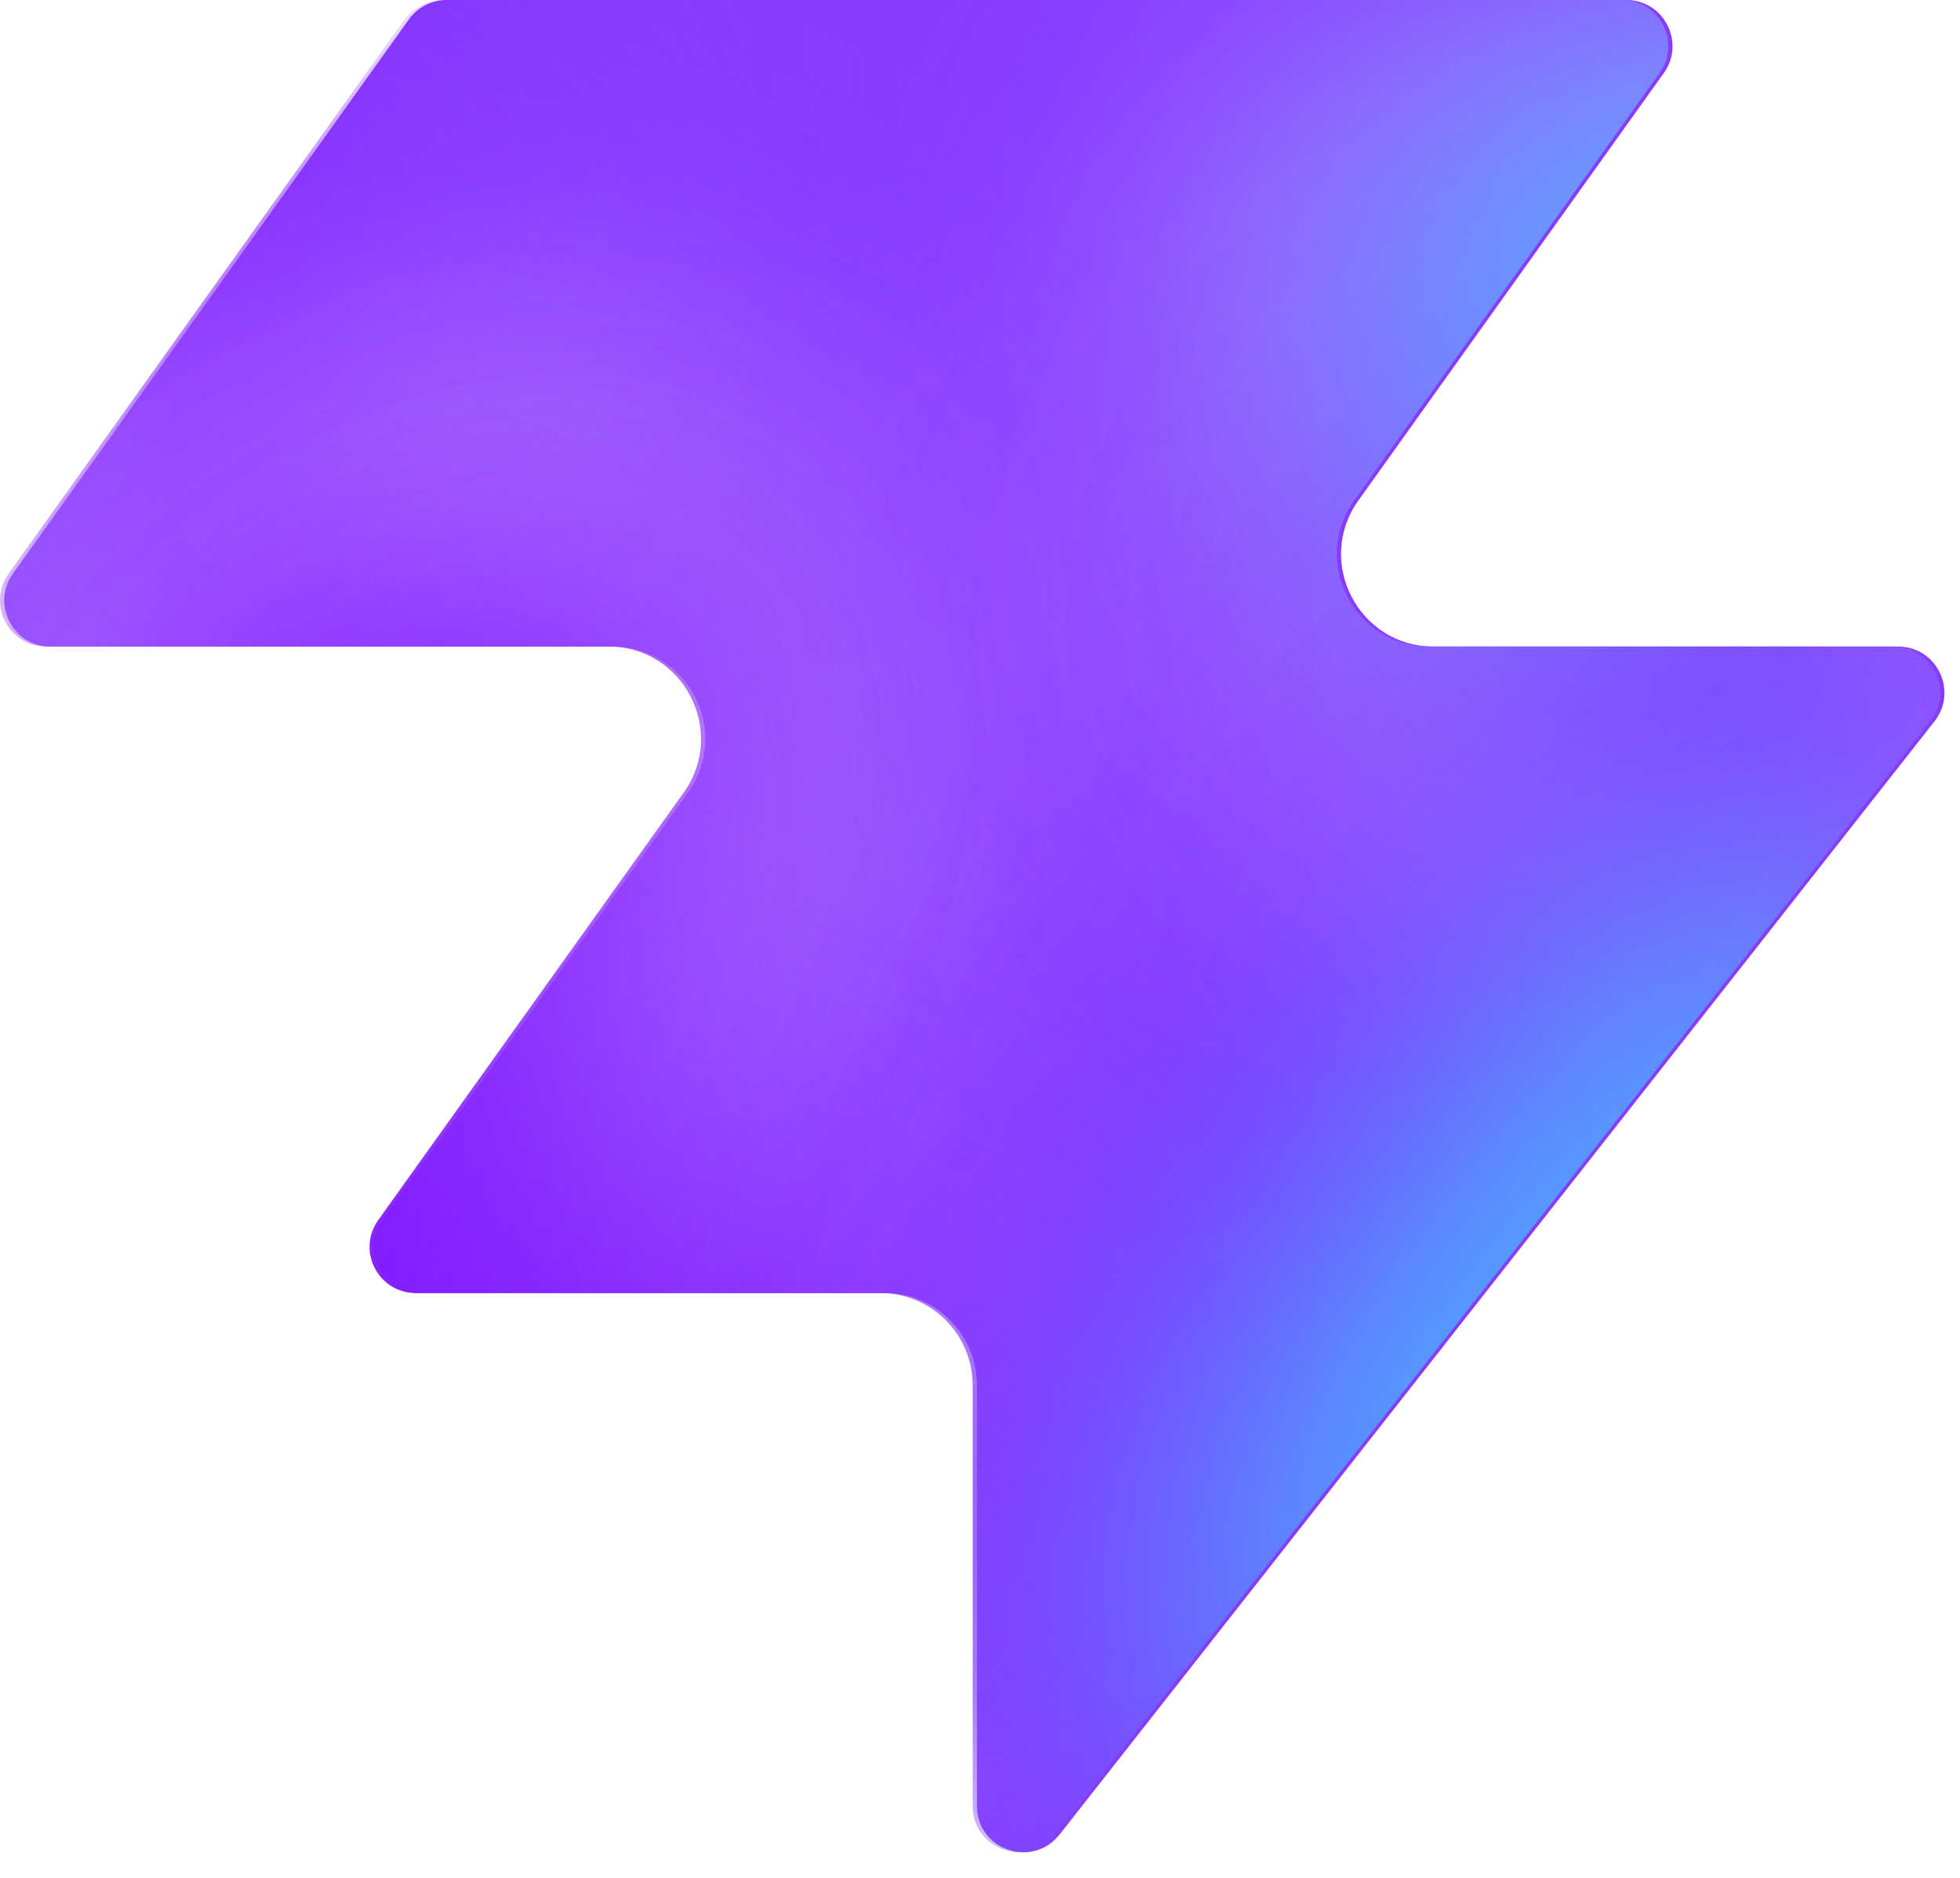
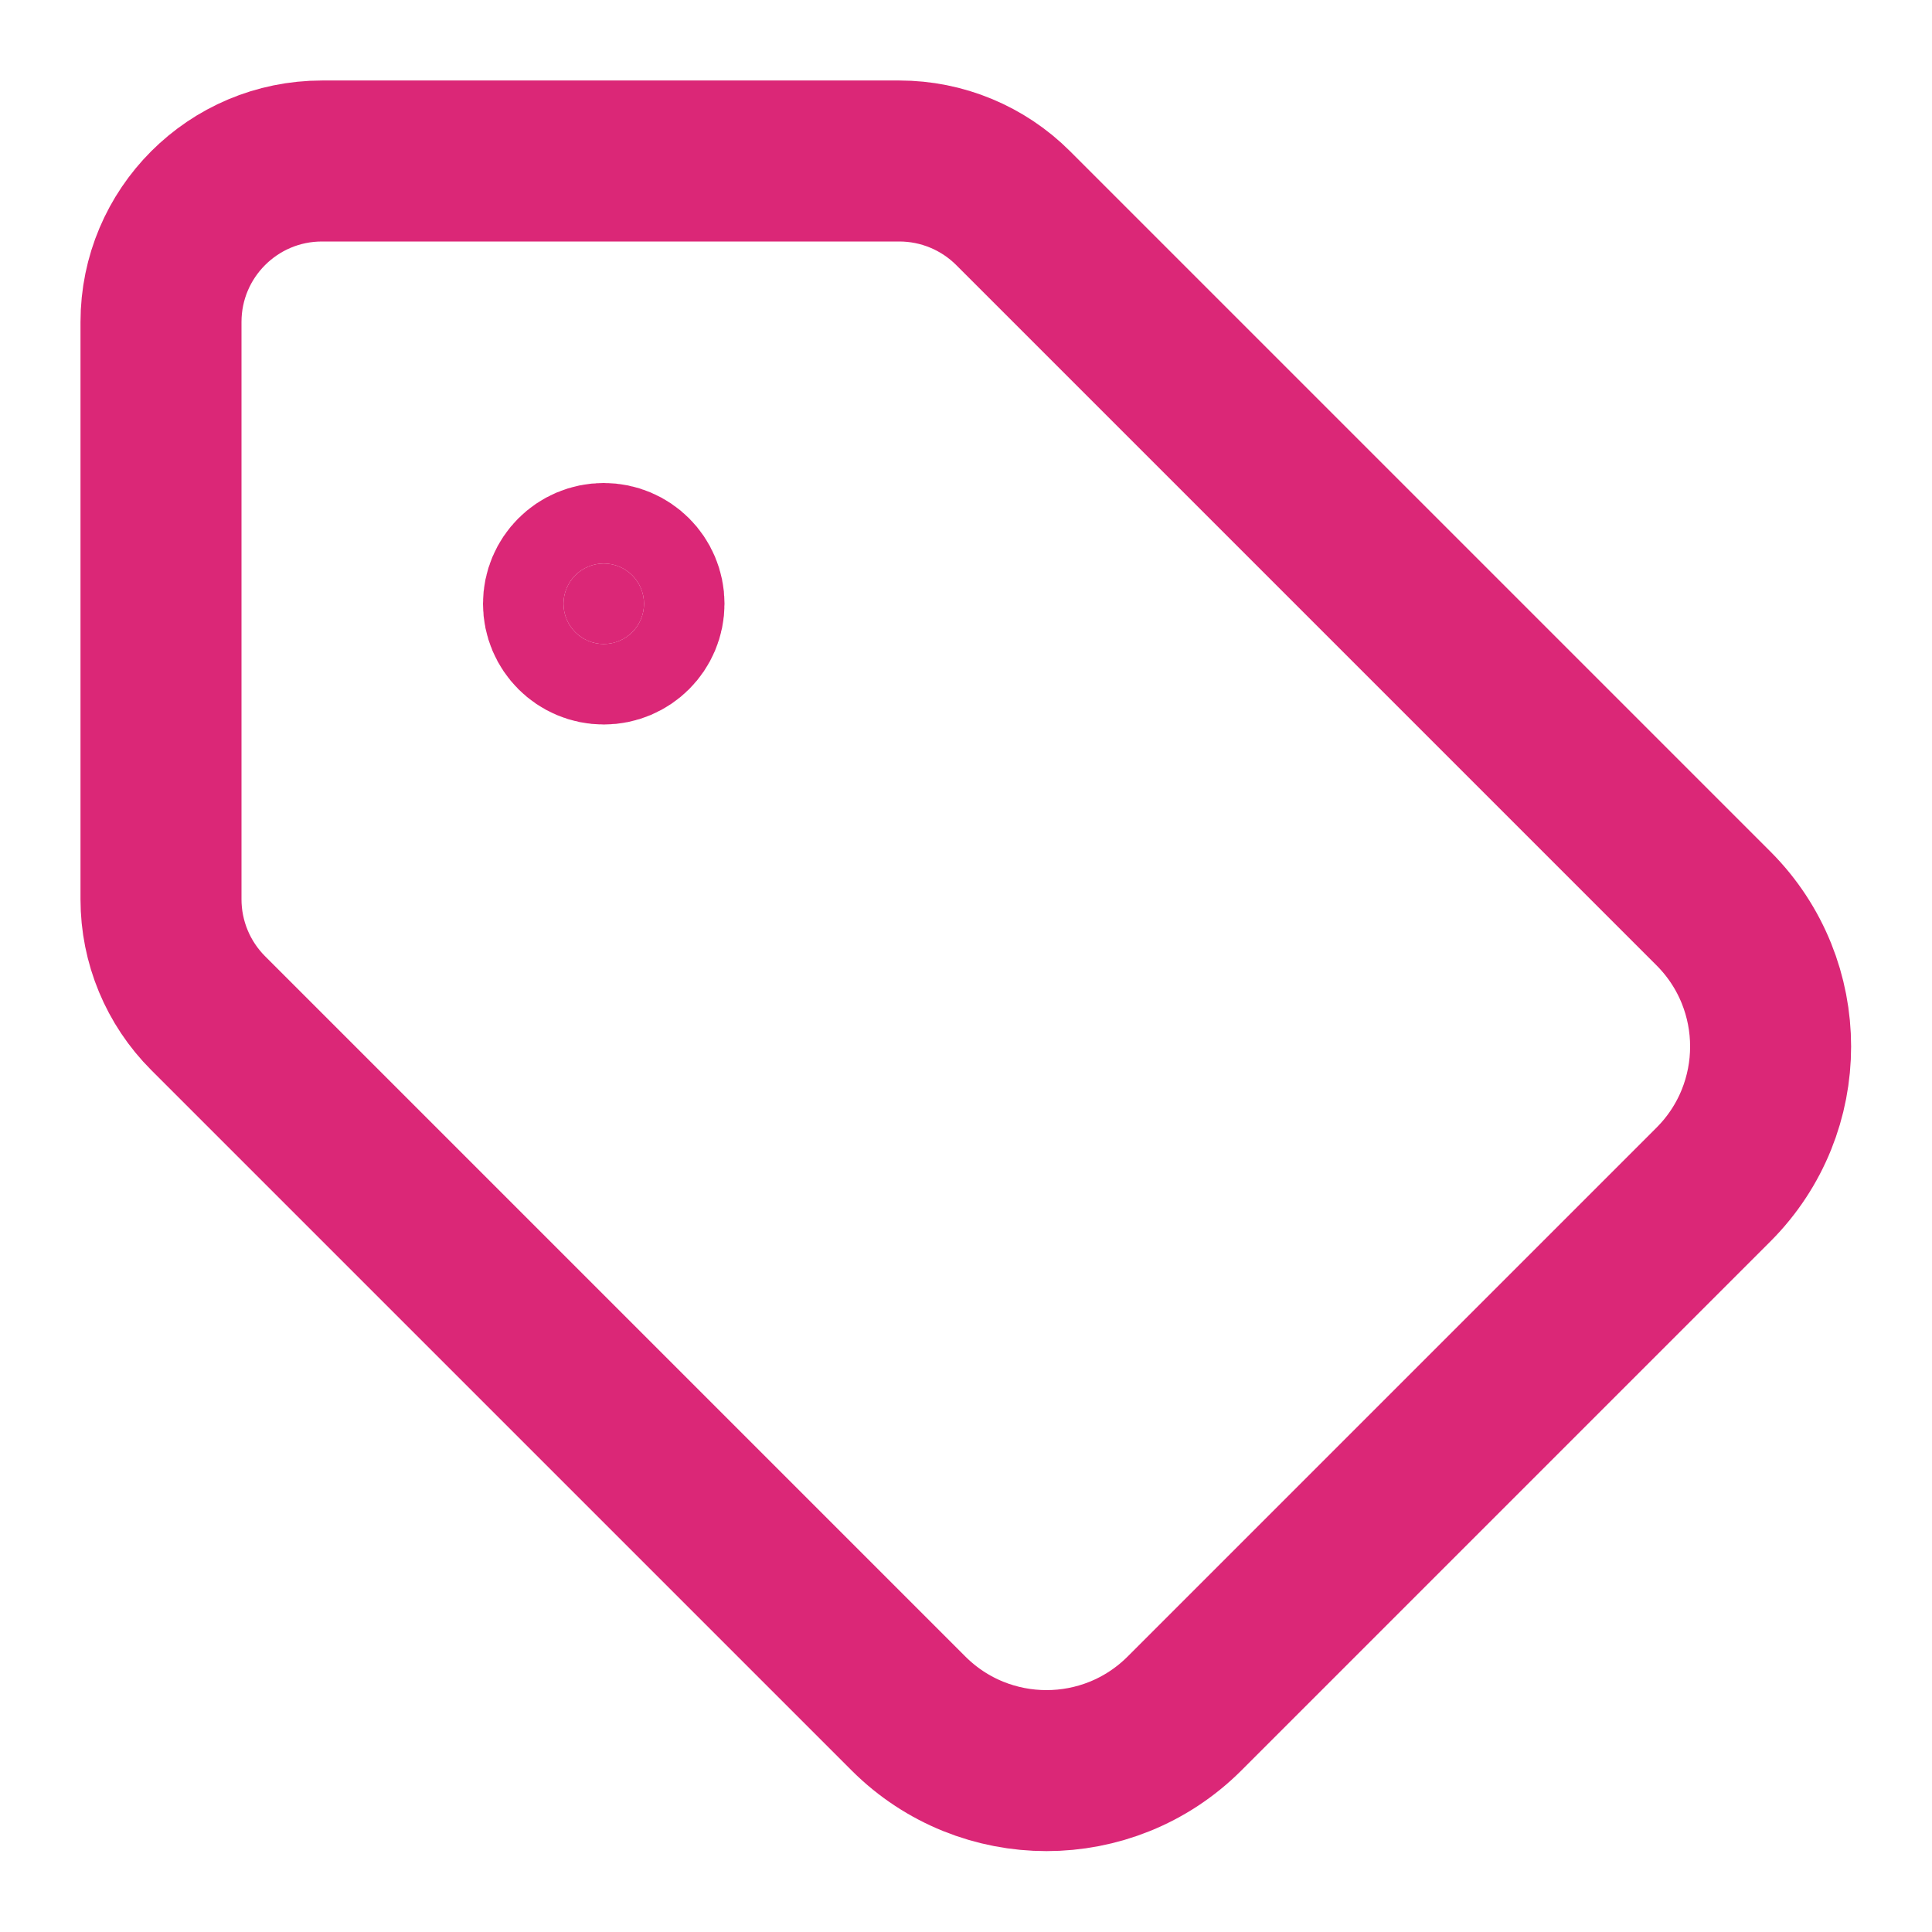
- <svg xmlns="http://www.w3.org/2000/svg" width="48" height="46" fill="none" viewBox="0 0 48 46">
-   <path fill="#863bff" d="M25.946 44.938c-.664.845-2.021.375-2.021-.698V33.937a2.26 2.26 0 0 0-2.262-2.262H10.287c-.92 0-1.456-1.04-.92-1.788l7.48-10.471c1.07-1.497 0-3.578-1.842-3.578H1.237c-.92 0-1.456-1.04-.92-1.788L10.013.474c.214-.297.556-.474.92-.474h28.894c.92 0 1.456 1.04.92 1.788l-7.48 10.471c-1.07 1.498 0 3.579 1.842 3.579h11.377c.943 0 1.473 1.088.89 1.83L25.947 44.94z" style="fill:#863bff;fill:color(display-p3 .525 .23 1);fill-opacity:1" />
-   <mask id="a" width="48" height="46" x="0" y="0" maskUnits="userSpaceOnUse" style="mask-type:alpha">
-     <path fill="#000" d="M25.842 44.938c-.664.844-2.021.375-2.021-.698V33.937a2.26 2.26 0 0 0-2.262-2.262H10.183c-.92 0-1.456-1.04-.92-1.788l7.48-10.471c1.07-1.498 0-3.579-1.842-3.579H1.133c-.92 0-1.456-1.04-.92-1.787L9.91.473c.214-.297.556-.474.92-.474h28.894c.92 0 1.456 1.04.92 1.788l-7.48 10.471c-1.07 1.498 0 3.578 1.842 3.578h11.377c.943 0 1.473 1.088.89 1.832L25.843 44.94z" style="fill:#000;fill-opacity:1" />
-   </mask>
-   <g mask="url(#a)">
-     <g filter="url(#b)">
-       <ellipse cx="5.508" cy="14.704" fill="#ede6ff" rx="5.508" ry="14.704" style="fill:#ede6ff;fill:color(display-p3 .927 .903 1);fill-opacity:1" transform="matrix(.00324 1 1 -.00324 -4.47 31.516)" />
-     </g>
-     <g filter="url(#c)">
-       <ellipse cx="10.399" cy="29.851" fill="#ede6ff" rx="10.399" ry="29.851" style="fill:#ede6ff;fill:color(display-p3 .927 .903 1);fill-opacity:1" transform="matrix(.00324 1 1 -.00324 -39.328 7.883)" />
-     </g>
-     <g filter="url(#d)">
-       <ellipse cx="5.508" cy="30.487" fill="#7e14ff" rx="5.508" ry="30.487" style="fill:#7e14ff;fill:color(display-p3 .492 .077 1);fill-opacity:1" transform="rotate(89.814 -25.913 -14.639)scale(1 -1)" />
-     </g>
-     <g filter="url(#e)">
-       <ellipse cx="5.508" cy="30.599" fill="#7e14ff" rx="5.508" ry="30.599" style="fill:#7e14ff;fill:color(display-p3 .492 .077 1);fill-opacity:1" transform="rotate(89.814 -32.644 -3.334)scale(1 -1)" />
-     </g>
-     <g filter="url(#f)">
-       <ellipse cx="5.508" cy="30.599" fill="#7e14ff" rx="5.508" ry="30.599" style="fill:#7e14ff;fill:color(display-p3 .492 .077 1);fill-opacity:1" transform="matrix(.00324 1 1 -.00324 -34.34 30.47)" />
-     </g>
-     <g filter="url(#g)">
-       <ellipse cx="14.072" cy="22.078" fill="#ede6ff" rx="14.072" ry="22.078" style="fill:#ede6ff;fill:color(display-p3 .927 .903 1);fill-opacity:1" transform="rotate(93.35 24.506 48.493)scale(-1 1)" />
-     </g>
-     <g filter="url(#h)">
-       <ellipse cx="3.47" cy="21.501" fill="#7e14ff" rx="3.47" ry="21.501" style="fill:#7e14ff;fill:color(display-p3 .492 .077 1);fill-opacity:1" transform="rotate(89.009 28.708 47.59)scale(-1 1)" />
-     </g>
-     <g filter="url(#i)">
-       <ellipse cx="3.47" cy="21.501" fill="#7e14ff" rx="3.47" ry="21.501" style="fill:#7e14ff;fill:color(display-p3 .492 .077 1);fill-opacity:1" transform="rotate(89.009 28.708 47.59)scale(-1 1)" />
-     </g>
-     <g filter="url(#j)">
-       <ellipse cx=".387" cy="8.972" fill="#7e14ff" rx="4.407" ry="29.108" style="fill:#7e14ff;fill:color(display-p3 .492 .077 1);fill-opacity:1" transform="rotate(39.51 .387 8.972)" />
-     </g>
-     <g filter="url(#k)">
-       <ellipse cx="47.523" cy="-6.092" fill="#7e14ff" rx="4.407" ry="29.108" style="fill:#7e14ff;fill:color(display-p3 .492 .077 1);fill-opacity:1" transform="rotate(37.892 47.523 -6.092)" />
-     </g>
-     <g filter="url(#l)">
-       <ellipse cx="41.412" cy="6.333" fill="#47bfff" rx="5.971" ry="9.665" style="fill:#47bfff;fill:color(display-p3 .28 .748 1);fill-opacity:1" transform="rotate(37.892 41.412 6.333)" />
-     </g>
-     <g filter="url(#m)">
-       <ellipse cx="-1.879" cy="38.332" fill="#7e14ff" rx="4.407" ry="29.108" style="fill:#7e14ff;fill:color(display-p3 .492 .077 1);fill-opacity:1" transform="rotate(37.892 -1.88 38.332)" />
-     </g>
-     <g filter="url(#n)">
-       <ellipse cx="-1.879" cy="38.332" fill="#7e14ff" rx="4.407" ry="29.108" style="fill:#7e14ff;fill:color(display-p3 .492 .077 1);fill-opacity:1" transform="rotate(37.892 -1.88 38.332)" />
-     </g>
-     <g filter="url(#o)">
-       <ellipse cx="35.651" cy="29.907" fill="#7e14ff" rx="4.407" ry="29.108" style="fill:#7e14ff;fill:color(display-p3 .492 .077 1);fill-opacity:1" transform="rotate(37.892 35.651 29.907)" />
-     </g>
-     <g filter="url(#p)">
-       <ellipse cx="38.418" cy="32.4" fill="#47bfff" rx="5.971" ry="15.297" style="fill:#47bfff;fill:color(display-p3 .28 .748 1);fill-opacity:1" transform="rotate(37.892 38.418 32.4)" />
-     </g>
-   </g>
-   <defs>
-     <filter id="b" width="60.045" height="41.654" x="-19.77" y="16.149" color-interpolation-filters="sRGB" filterUnits="userSpaceOnUse">
-       <feFlood flood-opacity="0" result="BackgroundImageFix" />
-       <feBlend in="SourceGraphic" in2="BackgroundImageFix" result="shape" />
-       <feGaussianBlur result="effect1_foregroundBlur_2002_17158" stdDeviation="7.659" />
-     </filter>
-     <filter id="c" width="90.34" height="51.437" x="-54.613" y="-7.533" color-interpolation-filters="sRGB" filterUnits="userSpaceOnUse">
-       <feFlood flood-opacity="0" result="BackgroundImageFix" />
-       <feBlend in="SourceGraphic" in2="BackgroundImageFix" result="shape" />
-       <feGaussianBlur result="effect1_foregroundBlur_2002_17158" stdDeviation="7.659" />
-     </filter>
-     <filter id="d" width="79.355" height="29.4" x="-49.64" y="2.03" color-interpolation-filters="sRGB" filterUnits="userSpaceOnUse">
-       <feFlood flood-opacity="0" result="BackgroundImageFix" />
-       <feBlend in="SourceGraphic" in2="BackgroundImageFix" result="shape" />
-       <feGaussianBlur result="effect1_foregroundBlur_2002_17158" stdDeviation="4.596" />
-     </filter>
-     <filter id="e" width="79.579" height="29.4" x="-45.045" y="20.029" color-interpolation-filters="sRGB" filterUnits="userSpaceOnUse">
-       <feFlood flood-opacity="0" result="BackgroundImageFix" />
-       <feBlend in="SourceGraphic" in2="BackgroundImageFix" result="shape" />
-       <feGaussianBlur result="effect1_foregroundBlur_2002_17158" stdDeviation="4.596" />
-     </filter>
-     <filter id="f" width="79.579" height="29.4" x="-43.513" y="21.178" color-interpolation-filters="sRGB" filterUnits="userSpaceOnUse">
-       <feFlood flood-opacity="0" result="BackgroundImageFix" />
-       <feBlend in="SourceGraphic" in2="BackgroundImageFix" result="shape" />
-       <feGaussianBlur result="effect1_foregroundBlur_2002_17158" stdDeviation="4.596" />
-     </filter>
-     <filter id="g" width="74.749" height="58.852" x="15.756" y="-17.901" color-interpolation-filters="sRGB" filterUnits="userSpaceOnUse">
-       <feFlood flood-opacity="0" result="BackgroundImageFix" />
-       <feBlend in="SourceGraphic" in2="BackgroundImageFix" result="shape" />
-       <feGaussianBlur result="effect1_foregroundBlur_2002_17158" stdDeviation="7.659" />
-     </filter>
-     <filter id="h" width="61.377" height="25.362" x="23.548" y="2.284" color-interpolation-filters="sRGB" filterUnits="userSpaceOnUse">
-       <feFlood flood-opacity="0" result="BackgroundImageFix" />
-       <feBlend in="SourceGraphic" in2="BackgroundImageFix" result="shape" />
-       <feGaussianBlur result="effect1_foregroundBlur_2002_17158" stdDeviation="4.596" />
-     </filter>
-     <filter id="i" width="61.377" height="25.362" x="23.548" y="2.284" color-interpolation-filters="sRGB" filterUnits="userSpaceOnUse">
-       <feFlood flood-opacity="0" result="BackgroundImageFix" />
-       <feBlend in="SourceGraphic" in2="BackgroundImageFix" result="shape" />
-       <feGaussianBlur result="effect1_foregroundBlur_2002_17158" stdDeviation="4.596" />
-     </filter>
-     <filter id="j" width="56.045" height="63.649" x="-27.636" y="-22.853" color-interpolation-filters="sRGB" filterUnits="userSpaceOnUse">
-       <feFlood flood-opacity="0" result="BackgroundImageFix" />
-       <feBlend in="SourceGraphic" in2="BackgroundImageFix" result="shape" />
-       <feGaussianBlur result="effect1_foregroundBlur_2002_17158" stdDeviation="4.596" />
-     </filter>
-     <filter id="k" width="54.814" height="64.646" x="20.116" y="-38.415" color-interpolation-filters="sRGB" filterUnits="userSpaceOnUse">
-       <feFlood flood-opacity="0" result="BackgroundImageFix" />
-       <feBlend in="SourceGraphic" in2="BackgroundImageFix" result="shape" />
-       <feGaussianBlur result="effect1_foregroundBlur_2002_17158" stdDeviation="4.596" />
-     </filter>
-     <filter id="l" width="33.541" height="35.313" x="24.641" y="-11.323" color-interpolation-filters="sRGB" filterUnits="userSpaceOnUse">
-       <feFlood flood-opacity="0" result="BackgroundImageFix" />
-       <feBlend in="SourceGraphic" in2="BackgroundImageFix" result="shape" />
-       <feGaussianBlur result="effect1_foregroundBlur_2002_17158" stdDeviation="4.596" />
-     </filter>
-     <filter id="m" width="54.814" height="64.646" x="-29.286" y="6.009" color-interpolation-filters="sRGB" filterUnits="userSpaceOnUse">
-       <feFlood flood-opacity="0" result="BackgroundImageFix" />
-       <feBlend in="SourceGraphic" in2="BackgroundImageFix" result="shape" />
-       <feGaussianBlur result="effect1_foregroundBlur_2002_17158" stdDeviation="4.596" />
-     </filter>
-     <filter id="n" width="54.814" height="64.646" x="-29.286" y="6.009" color-interpolation-filters="sRGB" filterUnits="userSpaceOnUse">
-       <feFlood flood-opacity="0" result="BackgroundImageFix" />
-       <feBlend in="SourceGraphic" in2="BackgroundImageFix" result="shape" />
-       <feGaussianBlur result="effect1_foregroundBlur_2002_17158" stdDeviation="4.596" />
-     </filter>
-     <filter id="o" width="54.814" height="64.646" x="8.244" y="-2.416" color-interpolation-filters="sRGB" filterUnits="userSpaceOnUse">
-       <feFlood flood-opacity="0" result="BackgroundImageFix" />
-       <feBlend in="SourceGraphic" in2="BackgroundImageFix" result="shape" />
-       <feGaussianBlur result="effect1_foregroundBlur_2002_17158" stdDeviation="4.596" />
-     </filter>
-     <filter id="p" width="39.409" height="43.623" x="18.713" y="10.588" color-interpolation-filters="sRGB" filterUnits="userSpaceOnUse">
-       <feFlood flood-opacity="0" result="BackgroundImageFix" />
-       <feBlend in="SourceGraphic" in2="BackgroundImageFix" result="shape" />
-       <feGaussianBlur result="effect1_foregroundBlur_2002_17158" stdDeviation="4.596" />
-     </filter>
-   </defs>
+ <svg xmlns="http://www.w3.org/2000/svg" viewBox="0 0 24 24" fill="none" stroke="#db2777" stroke-width="2" stroke-linecap="round" stroke-linejoin="round">
+   <path d="M12.586 2.586A2 2 0 0 0 11.172 2H4a2 2 0 0 0-2 2v7.172a2 2 0 0 0 .586 1.414l8.704 8.704a2.426 2.426 0 0 0 3.42 0l6.58-6.58a2.426 2.426 0 0 0 0-3.42z" />
+   <circle cx="7.5" cy="7.5" r=".5" fill="#db2777" />
</svg>
